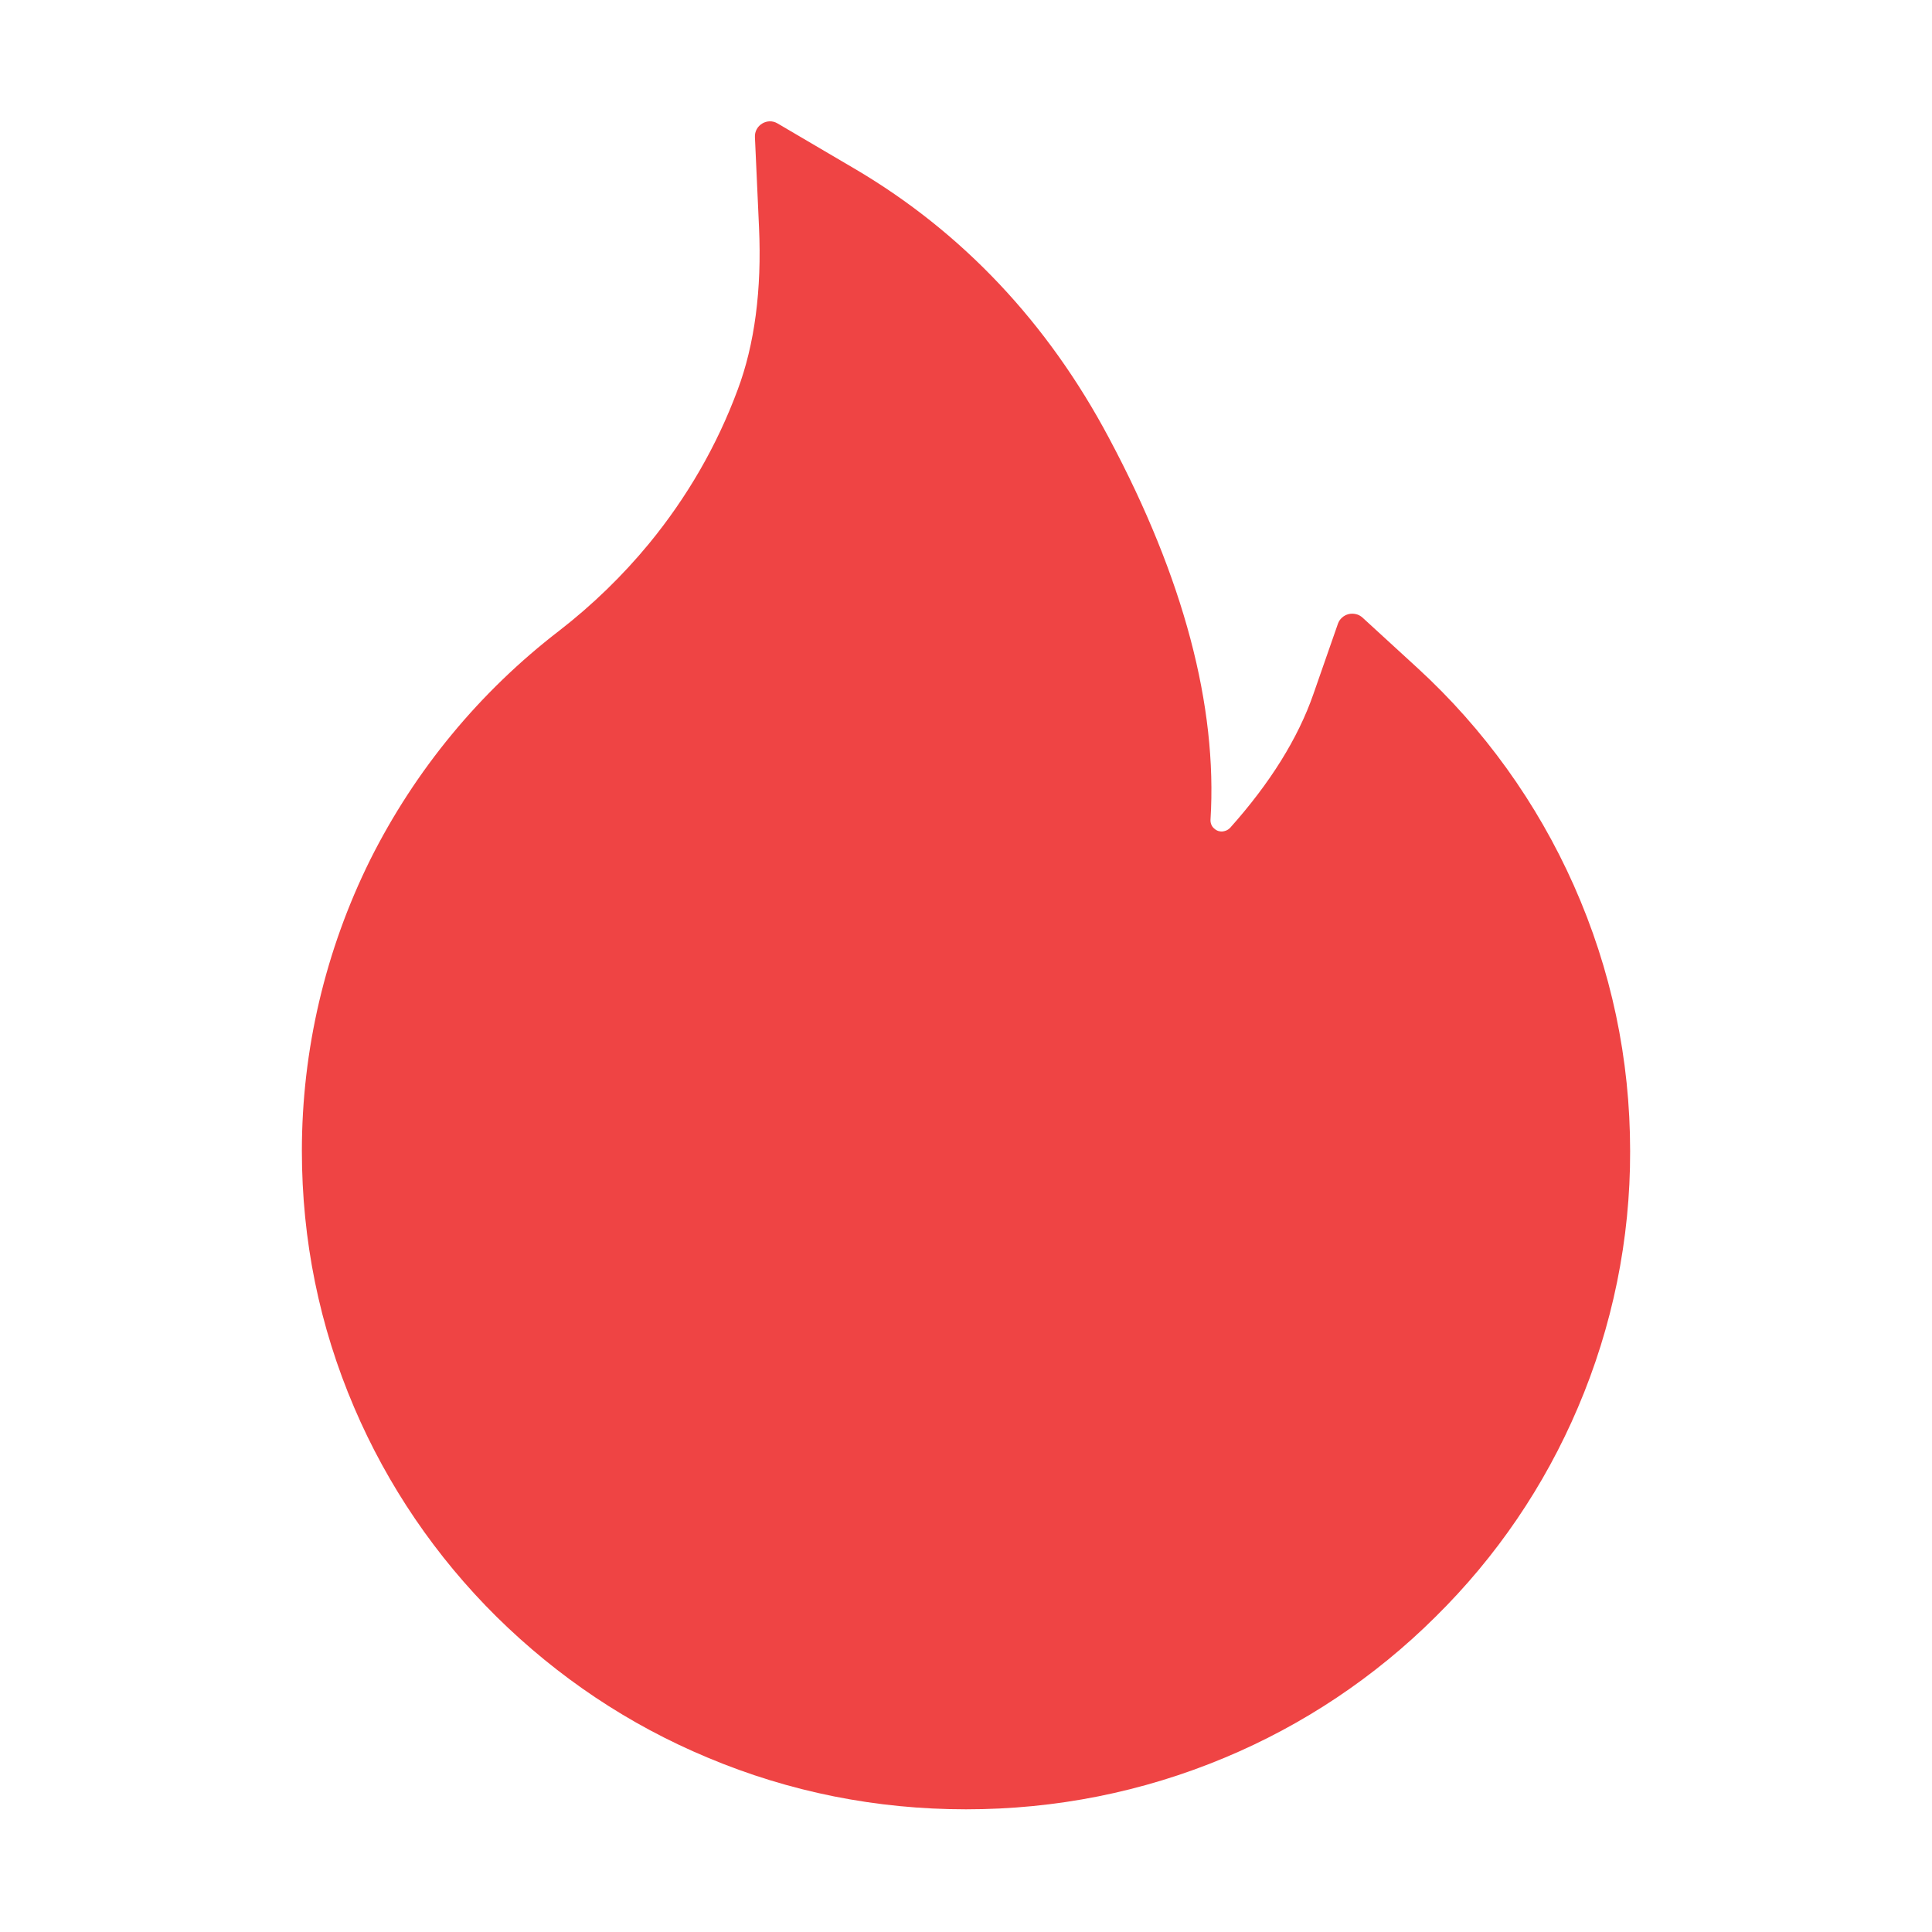
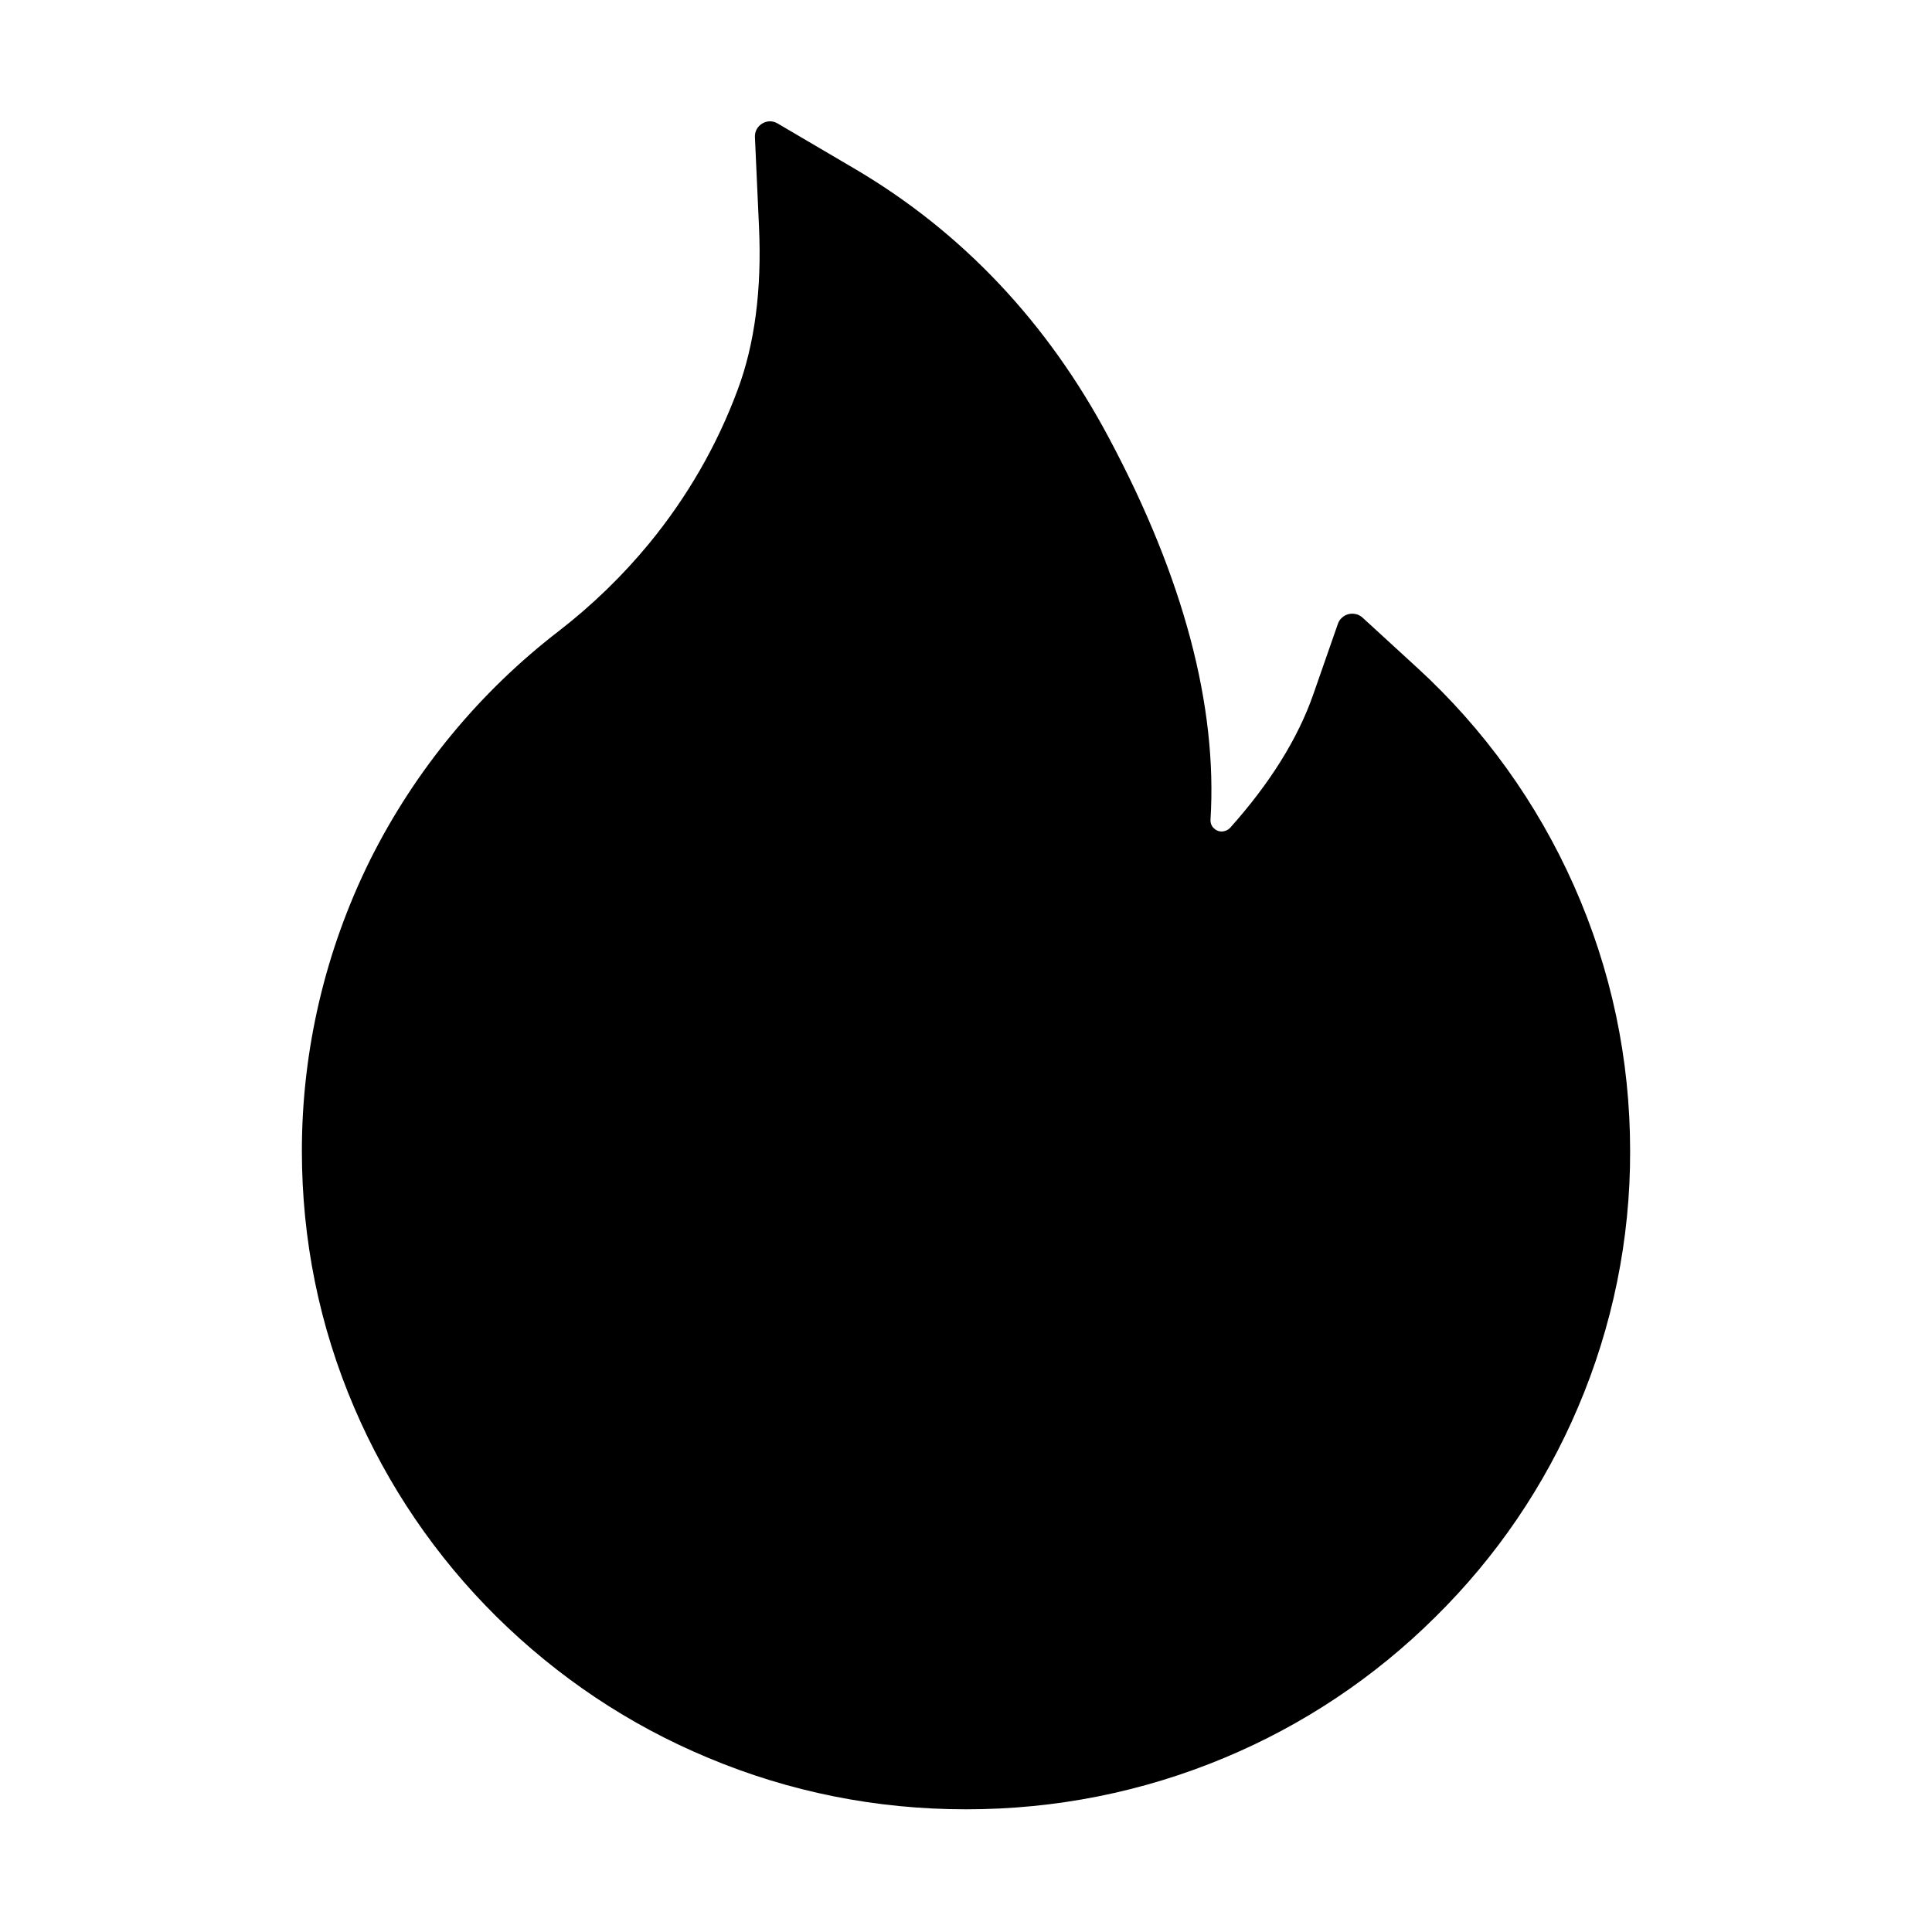
<svg xmlns="http://www.w3.org/2000/svg" width="16" height="16" viewBox="0 0 16 16" fill="none">
-   <path d="M13.033 7.331C12.729 6.648 12.289 6.036 11.738 5.531L11.283 5.114C11.267 5.1 11.249 5.09 11.229 5.086C11.209 5.081 11.188 5.081 11.168 5.086C11.148 5.091 11.129 5.101 11.114 5.115C11.098 5.129 11.087 5.146 11.08 5.166L10.877 5.748C10.75 6.114 10.517 6.487 10.188 6.855C10.166 6.878 10.141 6.884 10.123 6.886C10.106 6.887 10.08 6.884 10.056 6.862C10.034 6.844 10.023 6.816 10.025 6.787C10.083 5.847 9.802 4.786 9.186 3.631C8.677 2.672 7.969 1.923 7.084 1.401L6.439 1.022C6.355 0.972 6.247 1.037 6.252 1.136L6.286 1.886C6.309 2.398 6.25 2.852 6.109 3.228C5.938 3.689 5.691 4.117 5.375 4.502C5.155 4.769 4.906 5.01 4.633 5.222C3.974 5.728 3.438 6.377 3.066 7.12C2.694 7.87 2.5 8.695 2.5 9.531C2.5 10.269 2.645 10.983 2.933 11.656C3.21 12.305 3.611 12.893 4.112 13.389C4.619 13.889 5.206 14.283 5.861 14.556C6.539 14.841 7.258 14.984 8 14.984C8.742 14.984 9.461 14.841 10.139 14.558C10.792 14.286 11.386 13.889 11.887 13.391C12.394 12.891 12.791 12.306 13.067 11.658C13.354 10.986 13.502 10.263 13.5 9.533C13.5 8.77 13.344 8.03 13.033 7.331Z" fill="#EF4444" />
+   <path d="M13.033 7.331C12.729 6.648 12.289 6.036 11.738 5.531L11.283 5.114C11.267 5.1 11.249 5.09 11.229 5.086C11.209 5.081 11.188 5.081 11.168 5.086C11.148 5.091 11.129 5.101 11.114 5.115C11.098 5.129 11.087 5.146 11.08 5.166L10.877 5.748C10.75 6.114 10.517 6.487 10.188 6.855C10.166 6.878 10.141 6.884 10.123 6.886C10.106 6.887 10.08 6.884 10.056 6.862C10.034 6.844 10.023 6.816 10.025 6.787C10.083 5.847 9.802 4.786 9.186 3.631C8.677 2.672 7.969 1.923 7.084 1.401L6.439 1.022C6.355 0.972 6.247 1.037 6.252 1.136L6.286 1.886C6.309 2.398 6.25 2.852 6.109 3.228C5.938 3.689 5.691 4.117 5.375 4.502C5.155 4.769 4.906 5.01 4.633 5.222C3.974 5.728 3.438 6.377 3.066 7.12C2.694 7.87 2.5 8.695 2.5 9.531C2.5 10.269 2.645 10.983 2.933 11.656C3.21 12.305 3.611 12.893 4.112 13.389C4.619 13.889 5.206 14.283 5.861 14.556C6.539 14.841 7.258 14.984 8 14.984C8.742 14.984 9.461 14.841 10.139 14.558C10.792 14.286 11.386 13.889 11.887 13.391C12.394 12.891 12.791 12.306 13.067 11.658C13.354 10.986 13.502 10.263 13.5 9.533C13.5 8.77 13.344 8.03 13.033 7.331Z" fill="currentColor" />
</svg>
